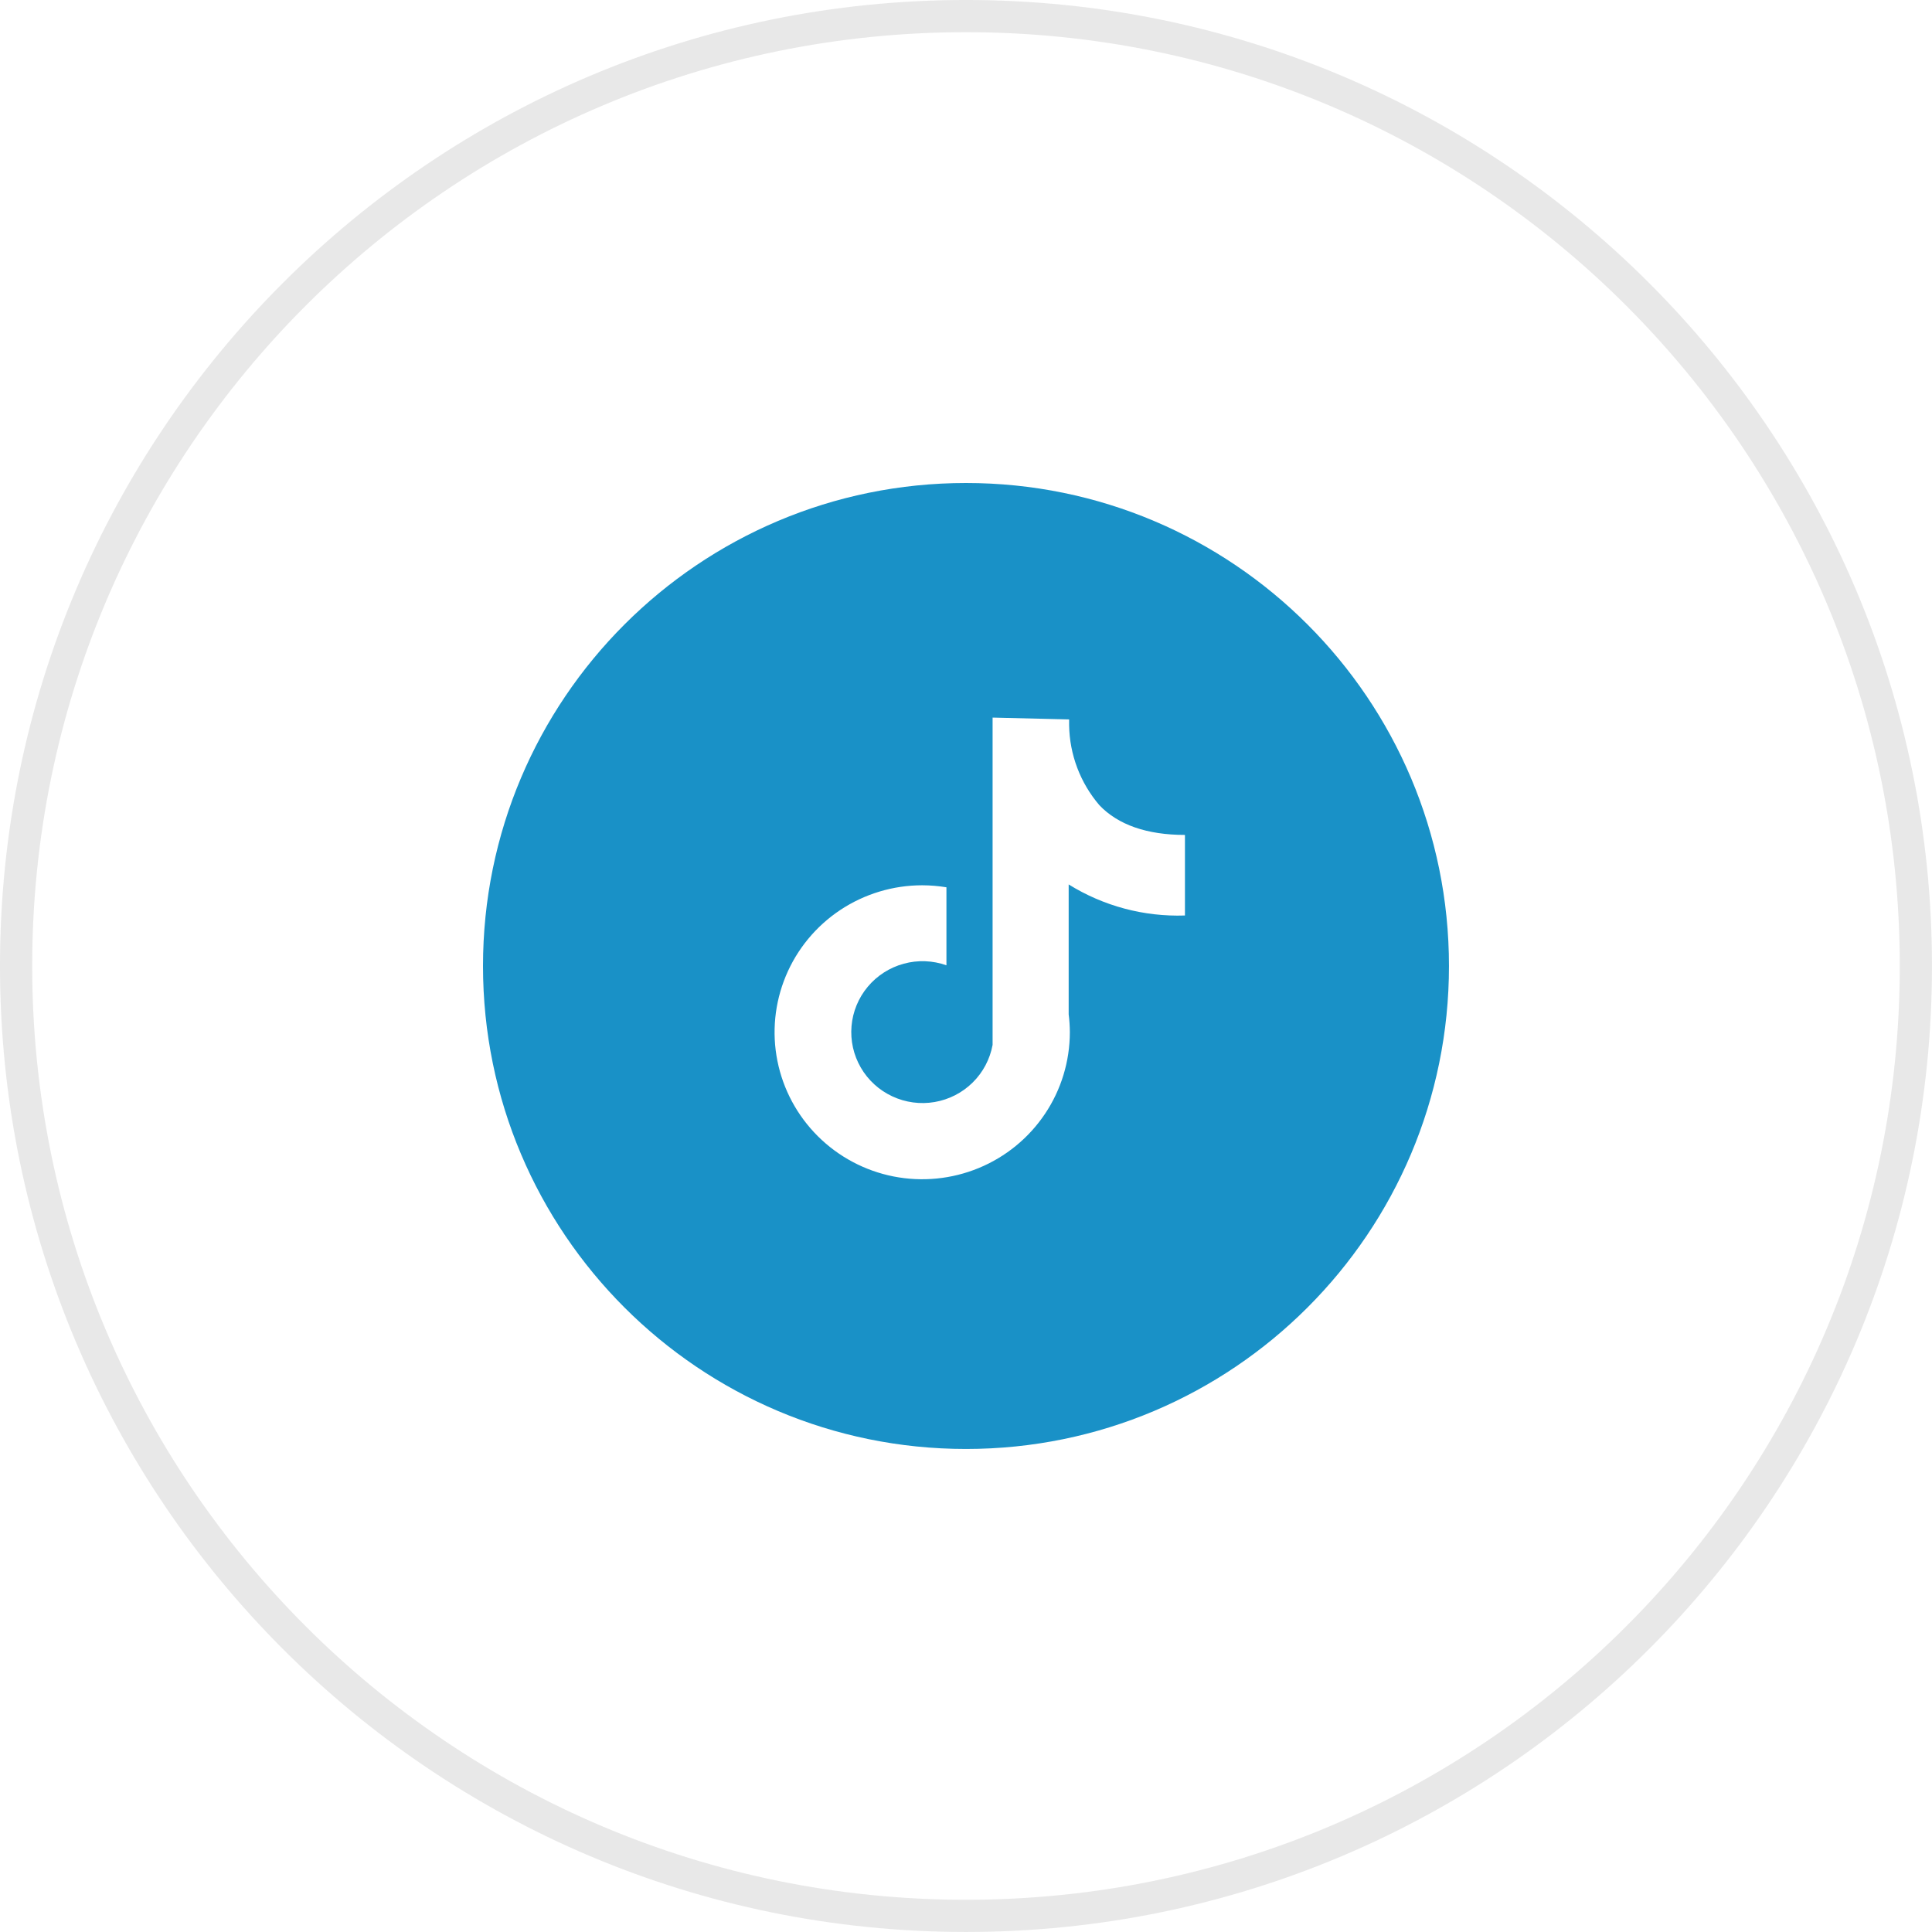
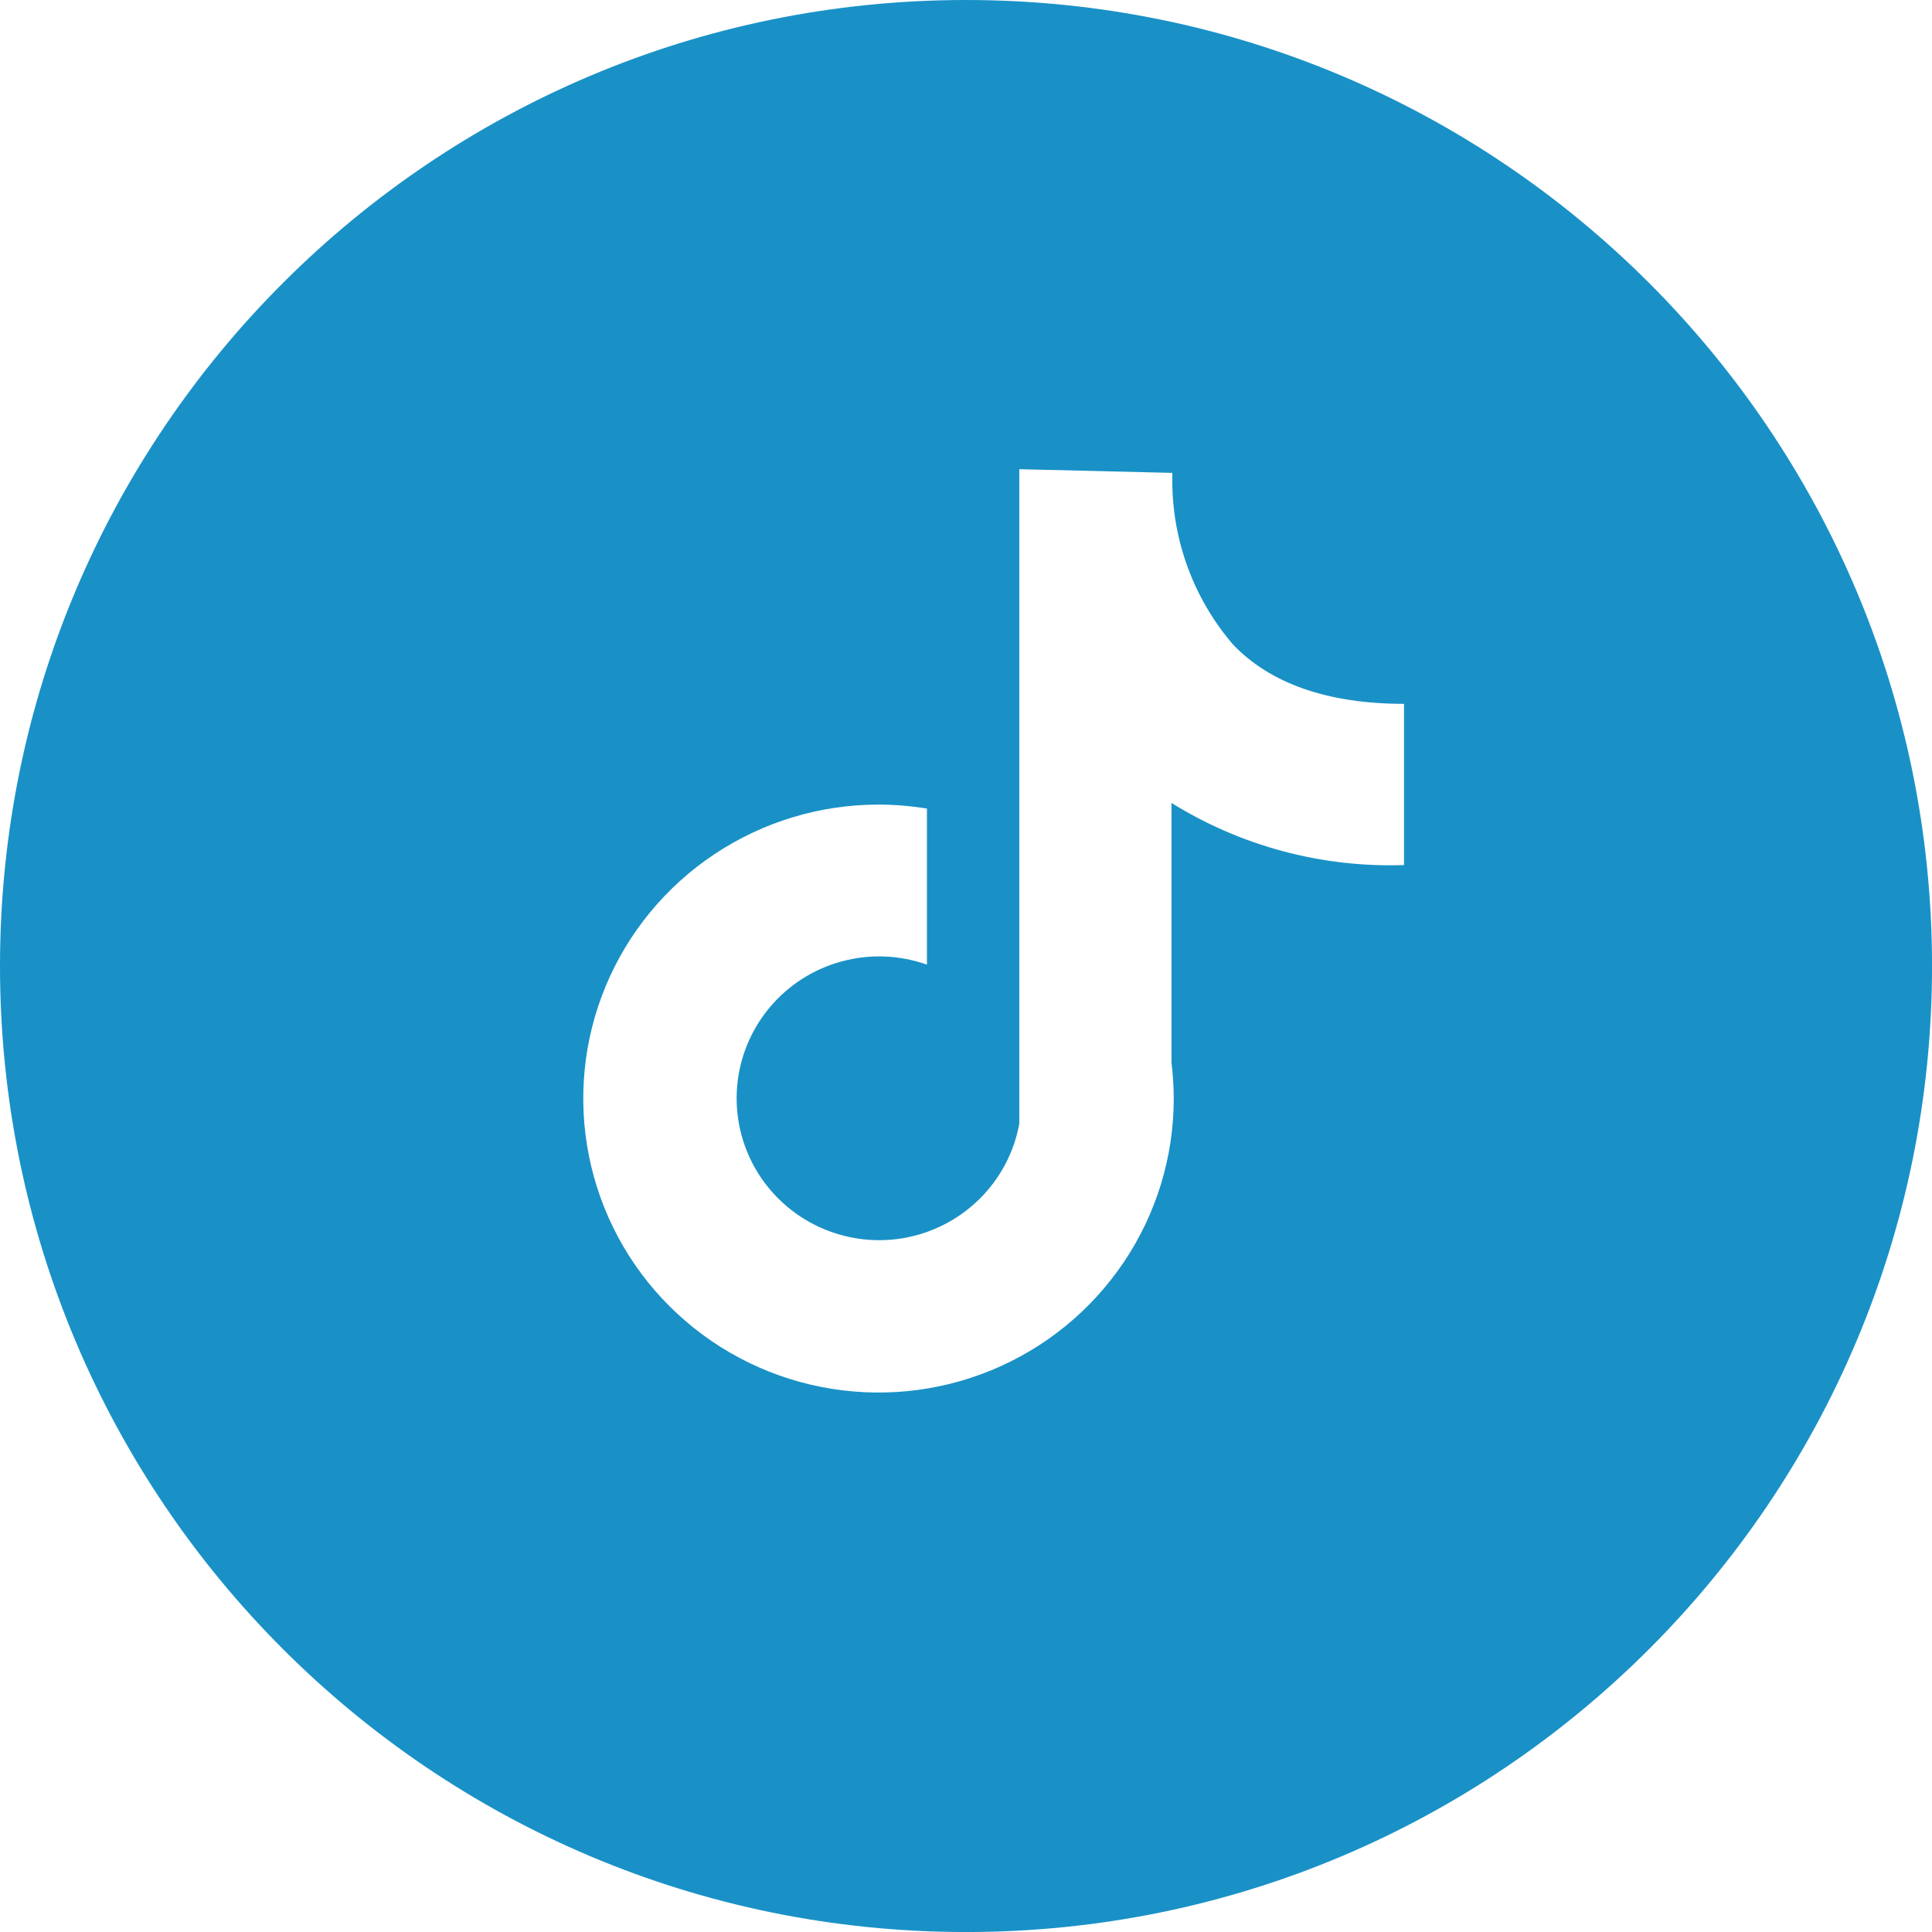
<svg xmlns="http://www.w3.org/2000/svg" width="64" height="64" viewBox="0 0 64 64" fill="none">
-   <rect x="0.533" y="0.533" width="62.933" height="62.933" rx="31.467" stroke="#161616" stroke-opacity="0.1" stroke-width="1.067" />
-   <path d="M32 16C40.836 16 47.999 23.164 47.999 32C47.999 40.836 40.836 47.999 32 47.999C23.164 47.999 16 40.836 16 32C16 23.164 23.164 16 32 16ZM32.881 34.613C32.794 35.086 32.564 35.522 32.221 35.86C31.878 36.199 31.438 36.424 30.962 36.506C30.486 36.588 29.996 36.522 29.559 36.318C29.121 36.114 28.757 35.782 28.516 35.366C28.274 34.95 28.167 34.469 28.208 33.99C28.249 33.511 28.437 33.056 28.746 32.687C29.055 32.317 29.472 32.051 29.938 31.924C30.403 31.797 30.897 31.815 31.352 31.977V29.393C31.086 29.349 30.818 29.327 30.549 29.326C29.582 29.326 28.637 29.612 27.833 30.146C27.029 30.681 26.401 31.442 26.031 32.332C25.661 33.222 25.564 34.201 25.753 35.145C25.942 36.09 26.408 36.957 27.092 37.638C27.776 38.319 28.647 38.783 29.596 38.971C30.544 39.158 31.527 39.062 32.421 38.693C33.314 38.325 34.078 37.701 34.615 36.9C35.153 36.1 35.439 35.158 35.44 34.195C35.439 33.996 35.426 33.797 35.401 33.599V29.298C36.554 30.015 37.895 30.373 39.253 30.327V27.658C37.997 27.658 37.039 27.324 36.421 26.676C35.786 25.936 35.431 24.998 35.416 24.025V23.832L32.881 23.771V34.613Z" fill="#1991C7" />
+   <path d="M32.001 0C49.674 2.16471e-05 64.001 14.328 64.001 32.001C64.001 49.674 49.674 64.001 32.001 64.001C14.328 64.001 0 49.674 0 32.001C0 14.328 14.328 0 32.001 0ZM33.765 37.228C33.591 38.175 33.13 39.045 32.443 39.722C31.757 40.398 30.878 40.85 29.927 41.014C28.975 41.178 27.996 41.046 27.121 40.639C26.246 40.231 25.517 39.565 25.034 38.732C24.551 37.9 24.337 36.94 24.419 35.981C24.501 35.023 24.878 34.113 25.496 33.374C26.114 32.635 26.945 32.102 27.877 31.849C28.809 31.595 29.796 31.632 30.706 31.955V26.785C30.176 26.699 29.639 26.654 29.102 26.653C27.167 26.653 25.276 27.225 23.668 28.295C22.06 29.365 20.806 30.886 20.065 32.665C19.325 34.444 19.132 36.403 19.51 38.292C19.887 40.181 20.818 41.916 22.186 43.277C23.553 44.639 25.296 45.567 27.193 45.942C29.09 46.318 31.058 46.126 32.845 45.389C34.632 44.652 36.159 43.403 37.233 41.802C38.308 40.2 38.882 38.318 38.882 36.392C38.881 35.993 38.856 35.594 38.807 35.198V26.598C41.112 28.031 43.794 28.748 46.51 28.656V23.316C43.999 23.316 42.082 22.649 40.846 21.352C39.576 19.872 38.865 17.997 38.835 16.051V15.665L33.765 15.543V37.228Z" fill="#1991C7" />
</svg>
